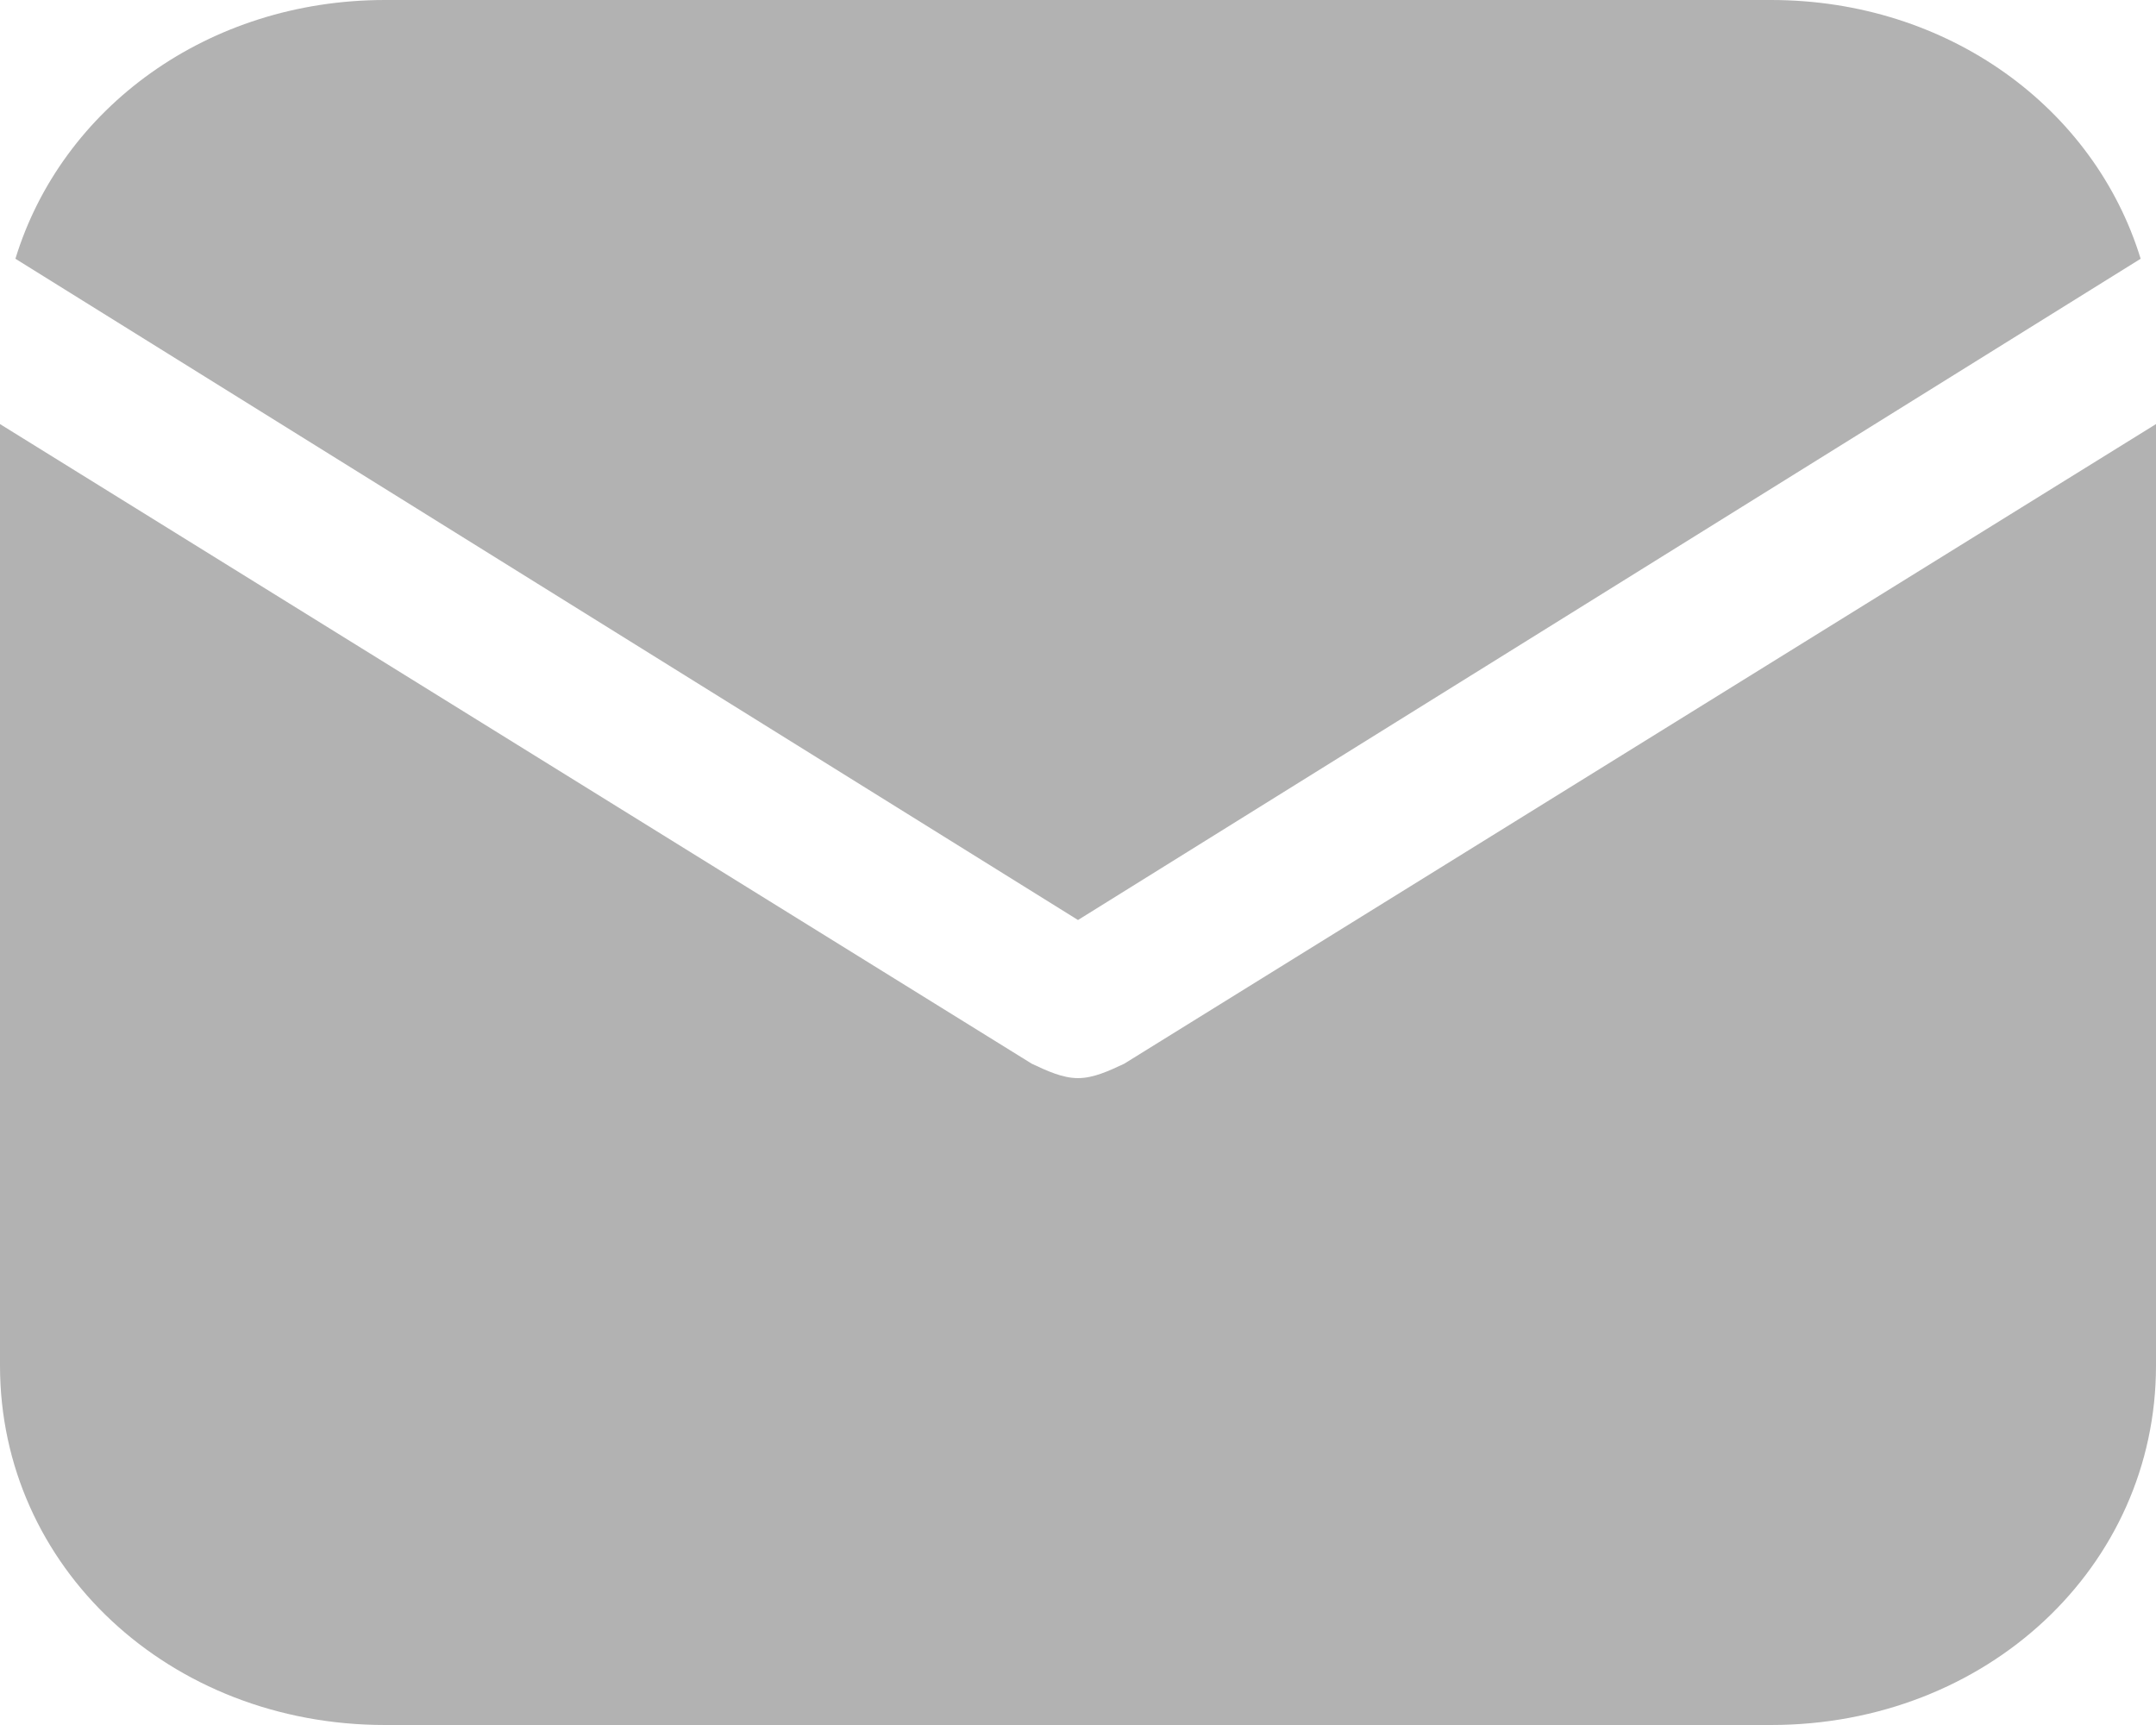
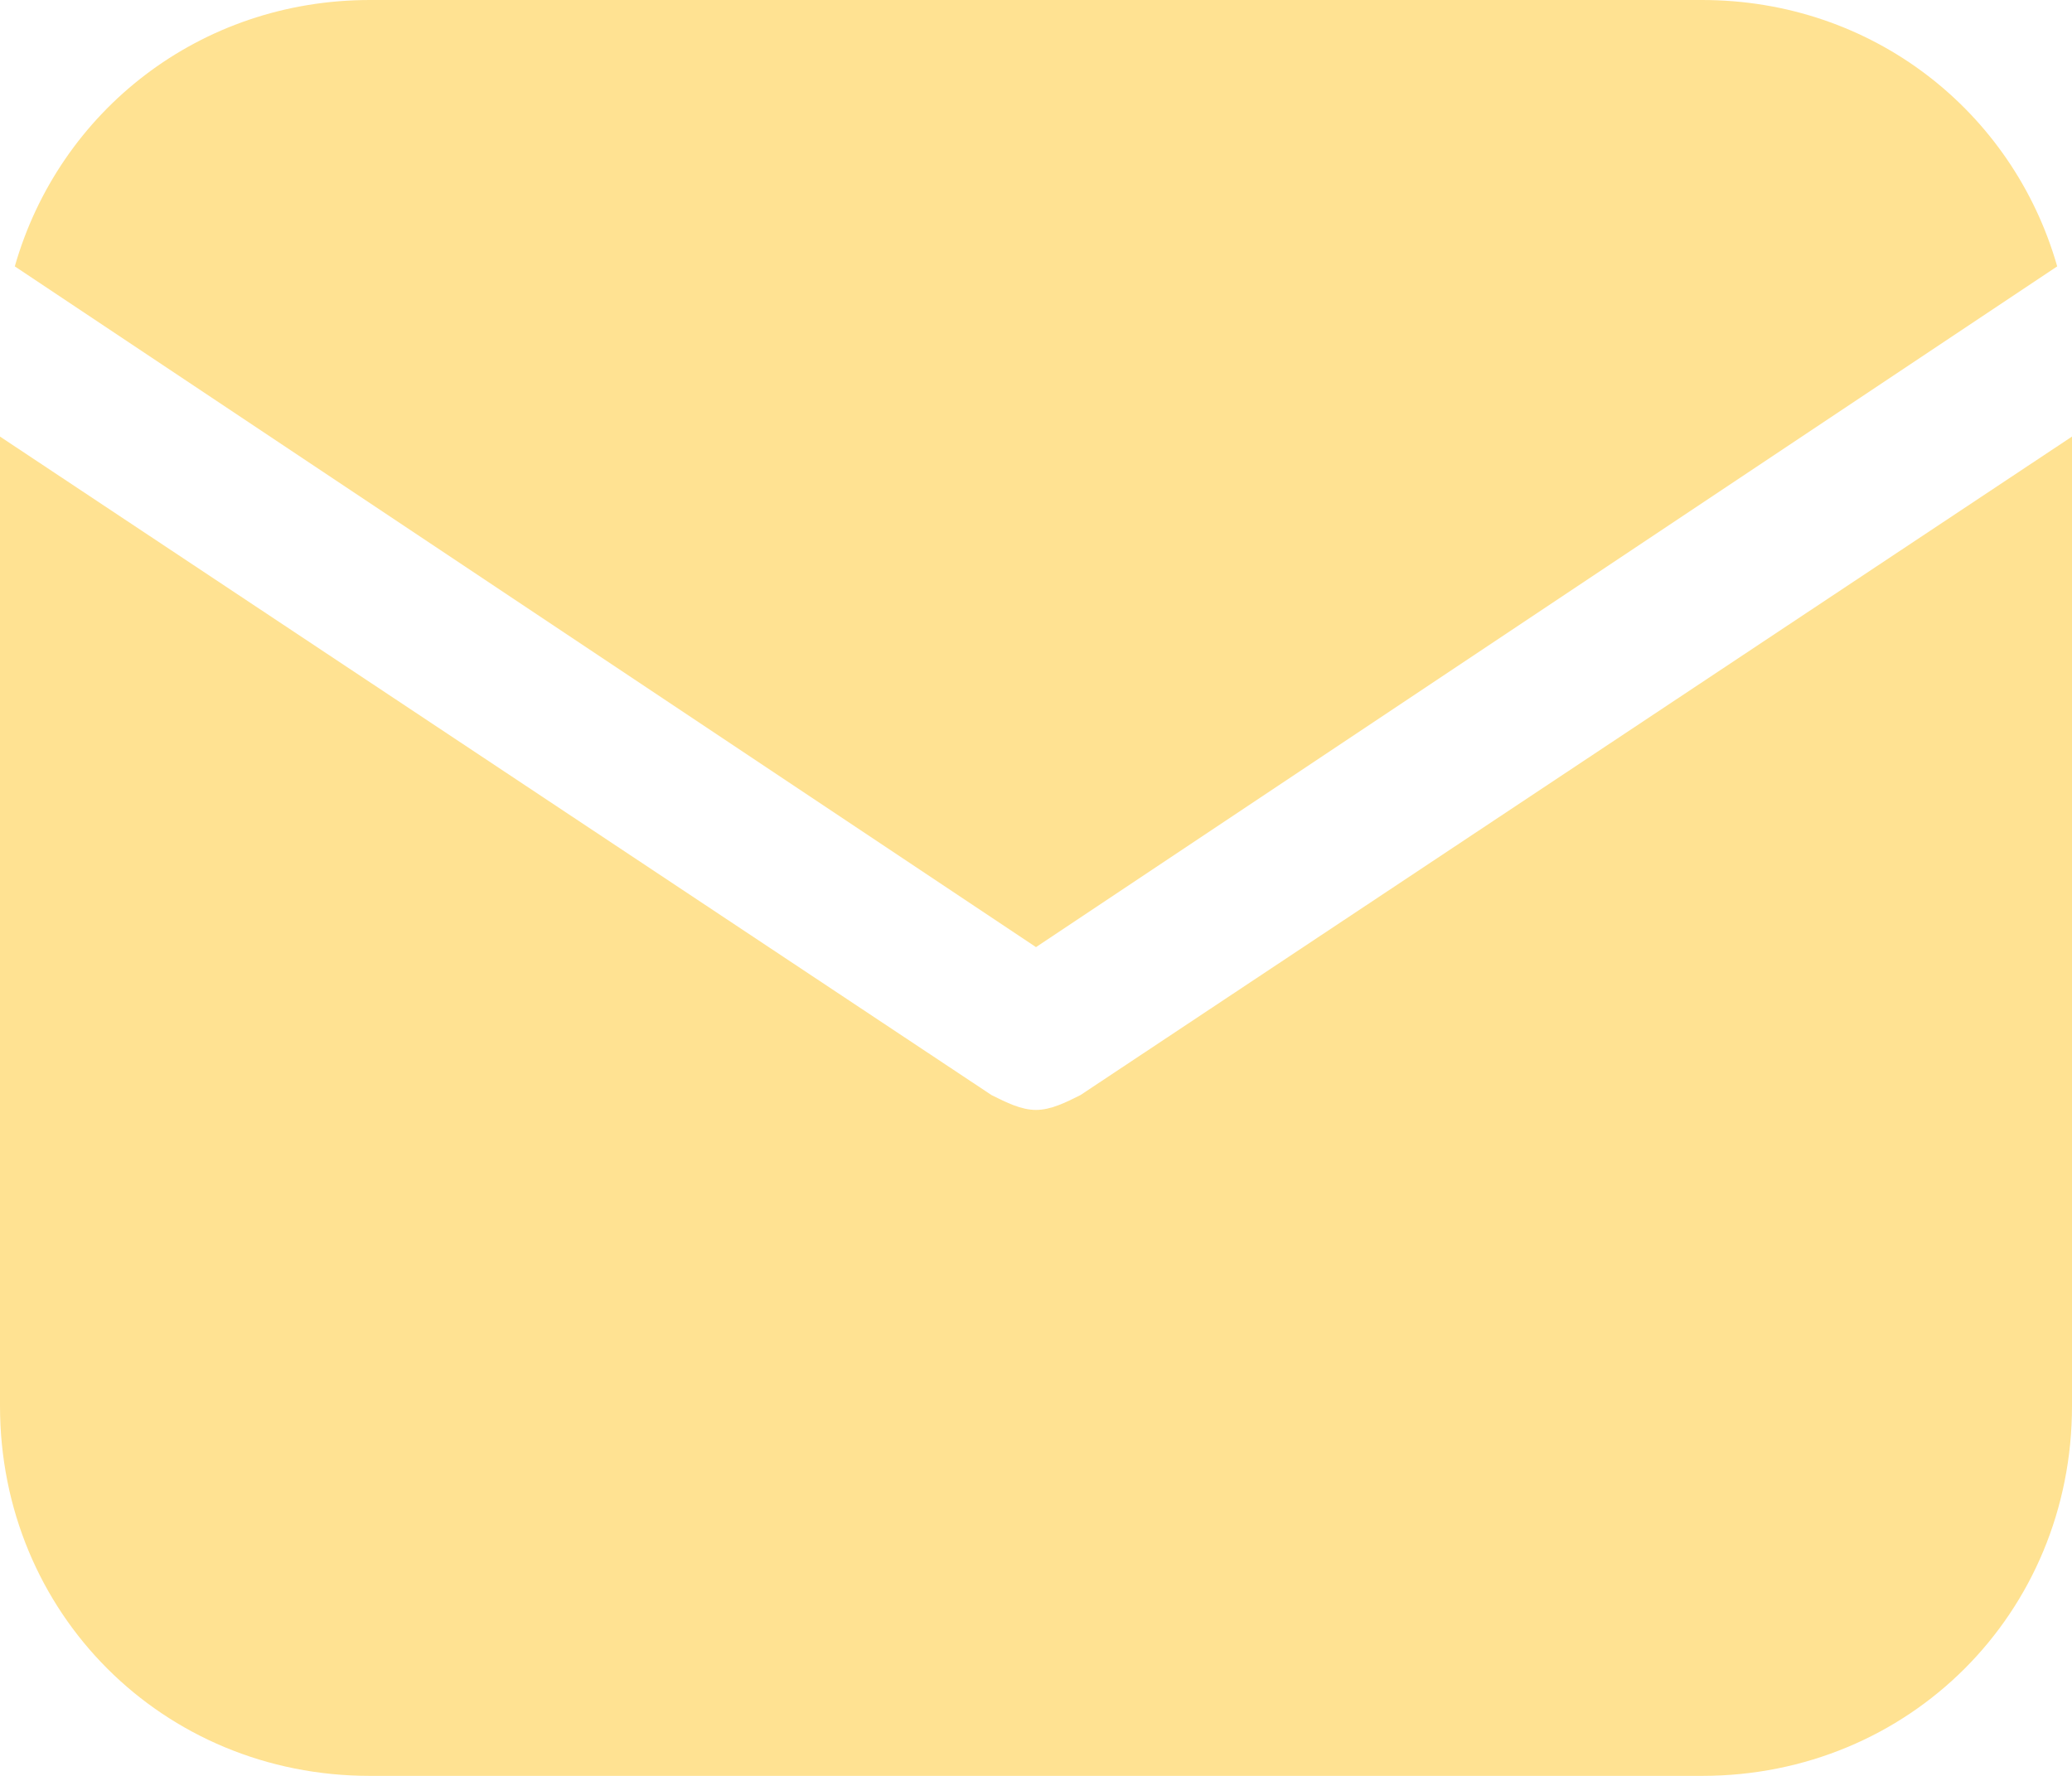
- <svg xmlns="http://www.w3.org/2000/svg" width="40" height="32" viewBox="0 0 40 32" fill="none">
-   <path d="M20 17.067L39.715 4.8C38.857 2 36.143 0 32.857 0H7.143C3.857 0 1.143 2 0.286 4.8L20 17.067Z" fill="#B2B2B2" />
-   <path d="M20.857 19.733C20.571 19.867 20.286 20 20 20C19.714 20 19.429 19.867 19.143 19.733L0 7.867V25.333C0 29.067 3.143 32 7.143 32H32.857C36.857 32 40 29.067 40 25.333V7.867L20.857 19.733Z" fill="#B2B2B2" />
+ <svg xmlns="http://www.w3.org/2000/svg" width="35" height="30" viewBox="0 0 35 30" fill="none">
+   <path d="M17.5 16L34.75 4.5C34 1.875 31.625 0 28.75 0H6.25C3.375 0 1 1.875 0.25 4.5L17.5 16Z" fill="#FFE292" />
+   <path d="M18.25 18.5C18 18.625 17.75 18.75 17.5 18.75C17.25 18.75 17 18.625 16.75 18.5L0 7.375V23.75C0 27.25 2.75 30 6.25 30H28.75C32.25 30 35 27.25 35 23.75V7.375L18.25 18.5Z" fill="#FFE292" />
</svg>
